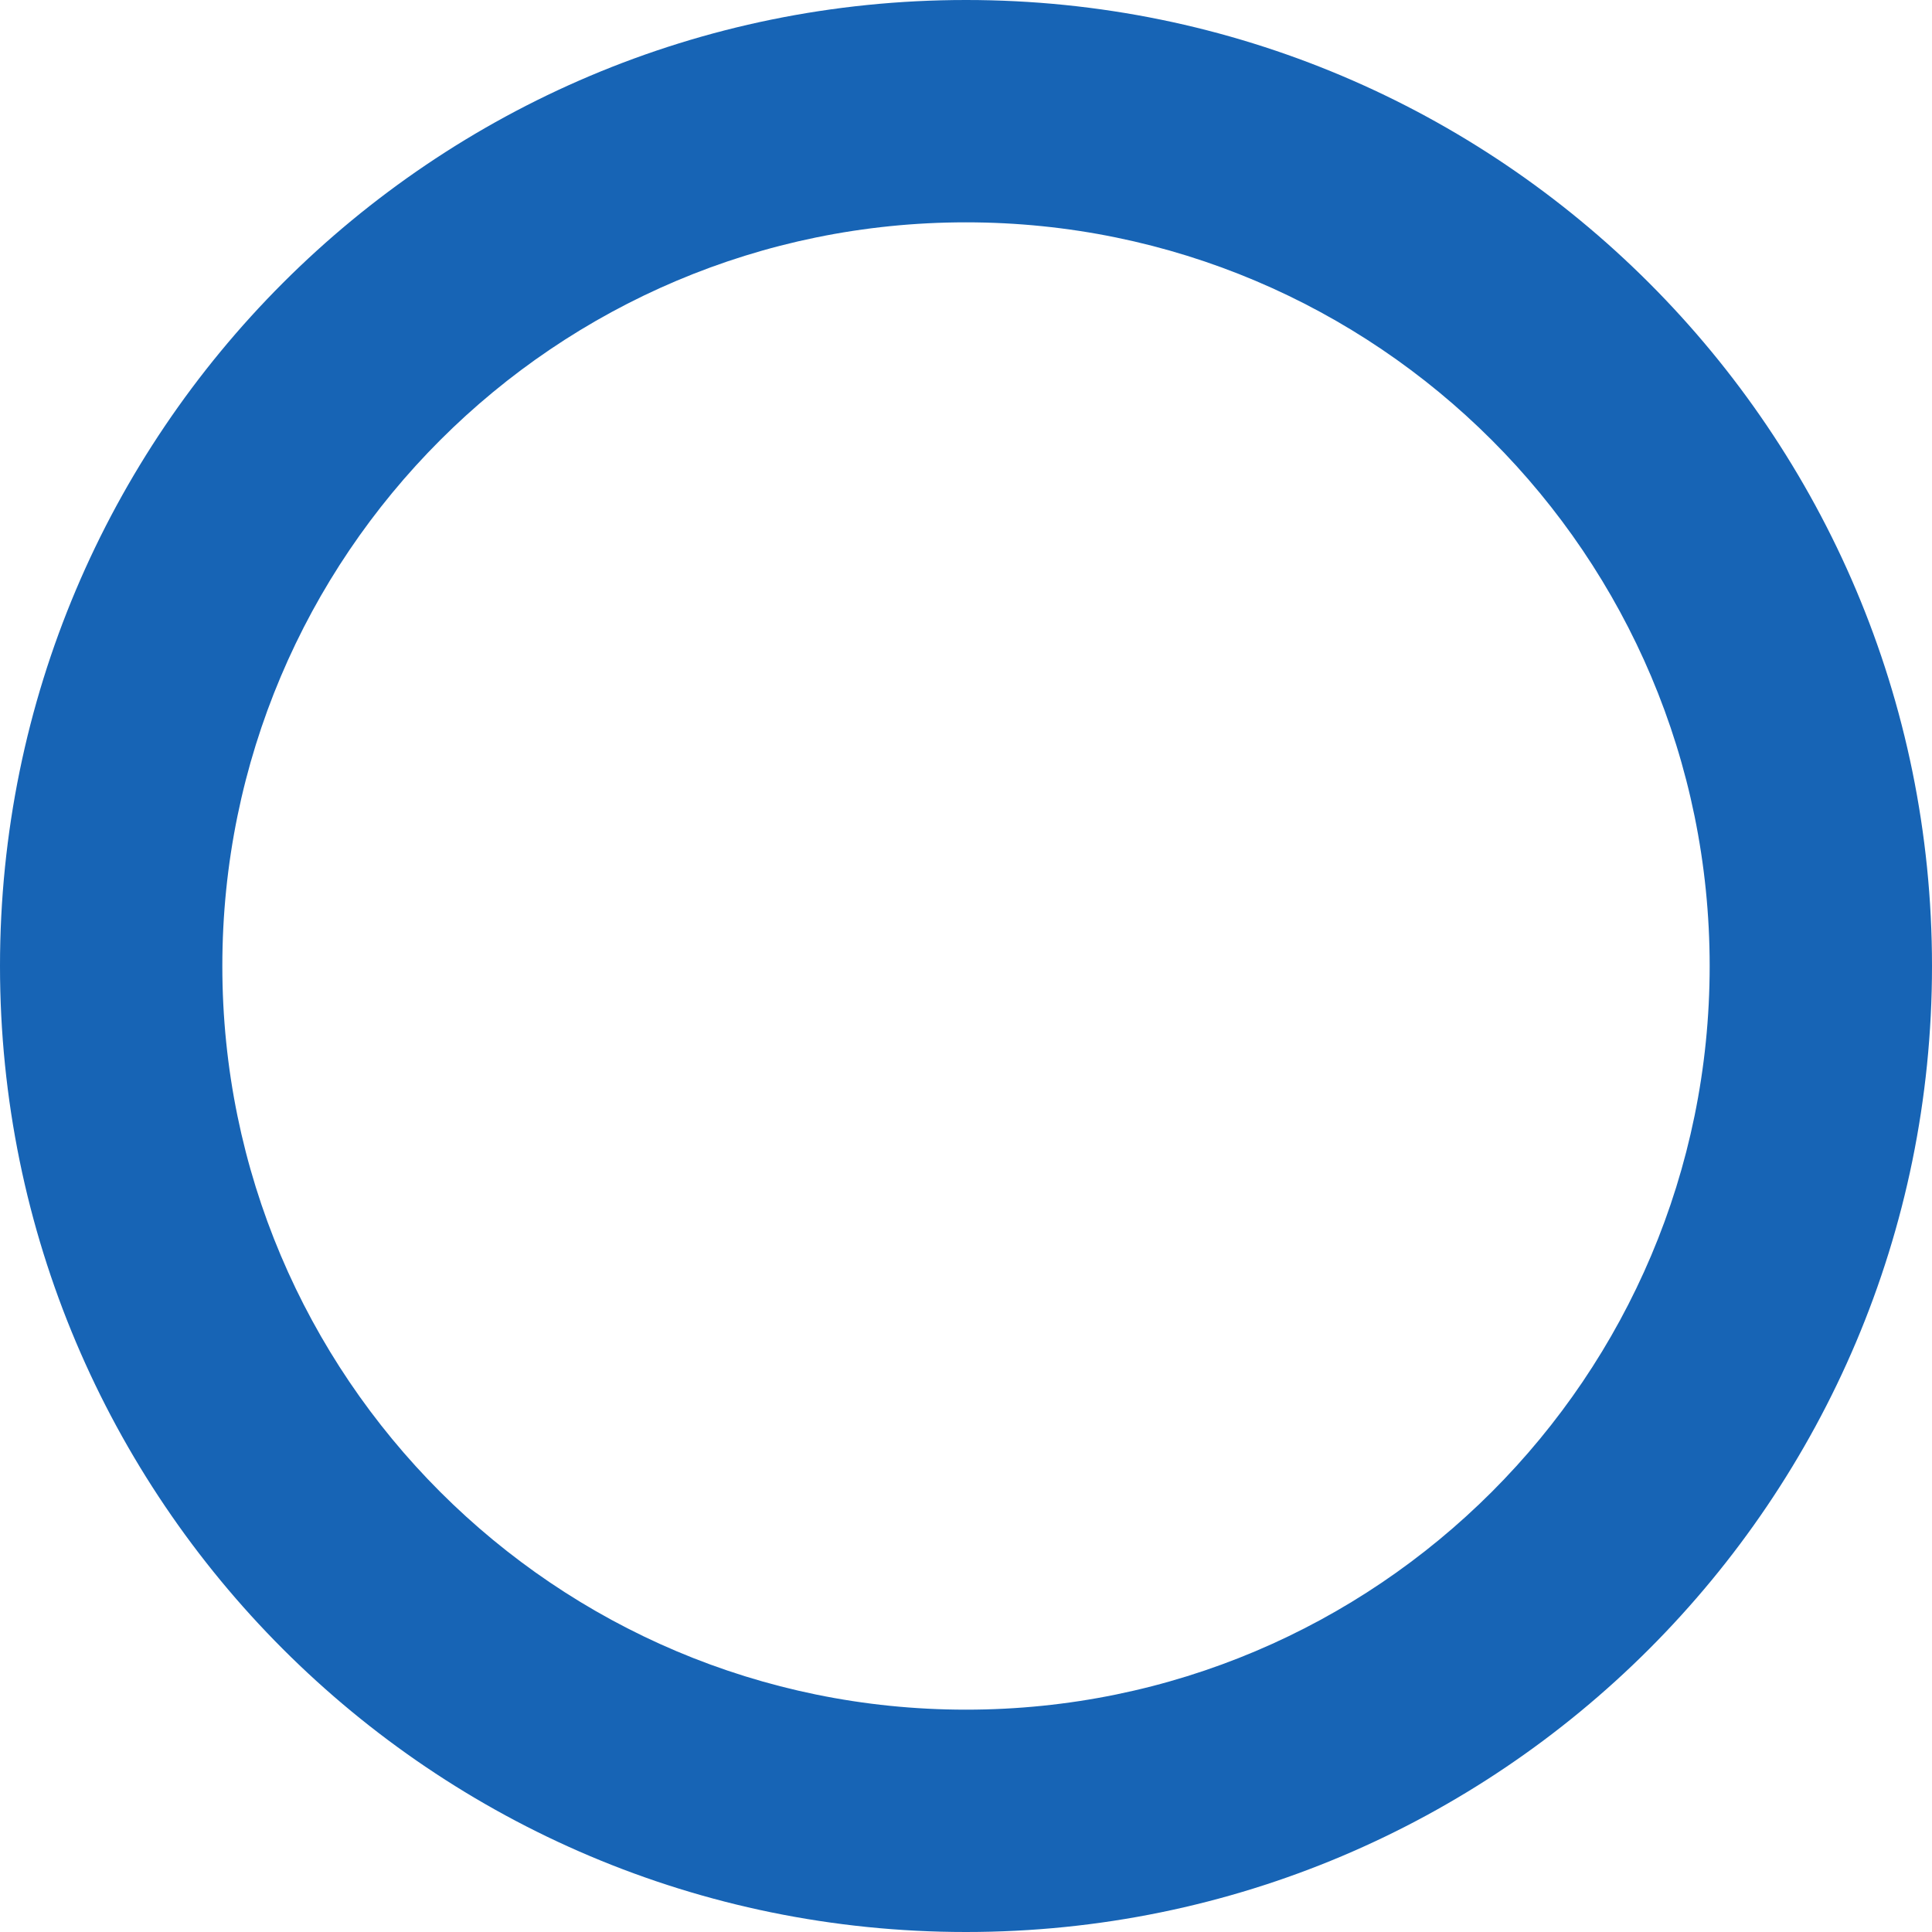
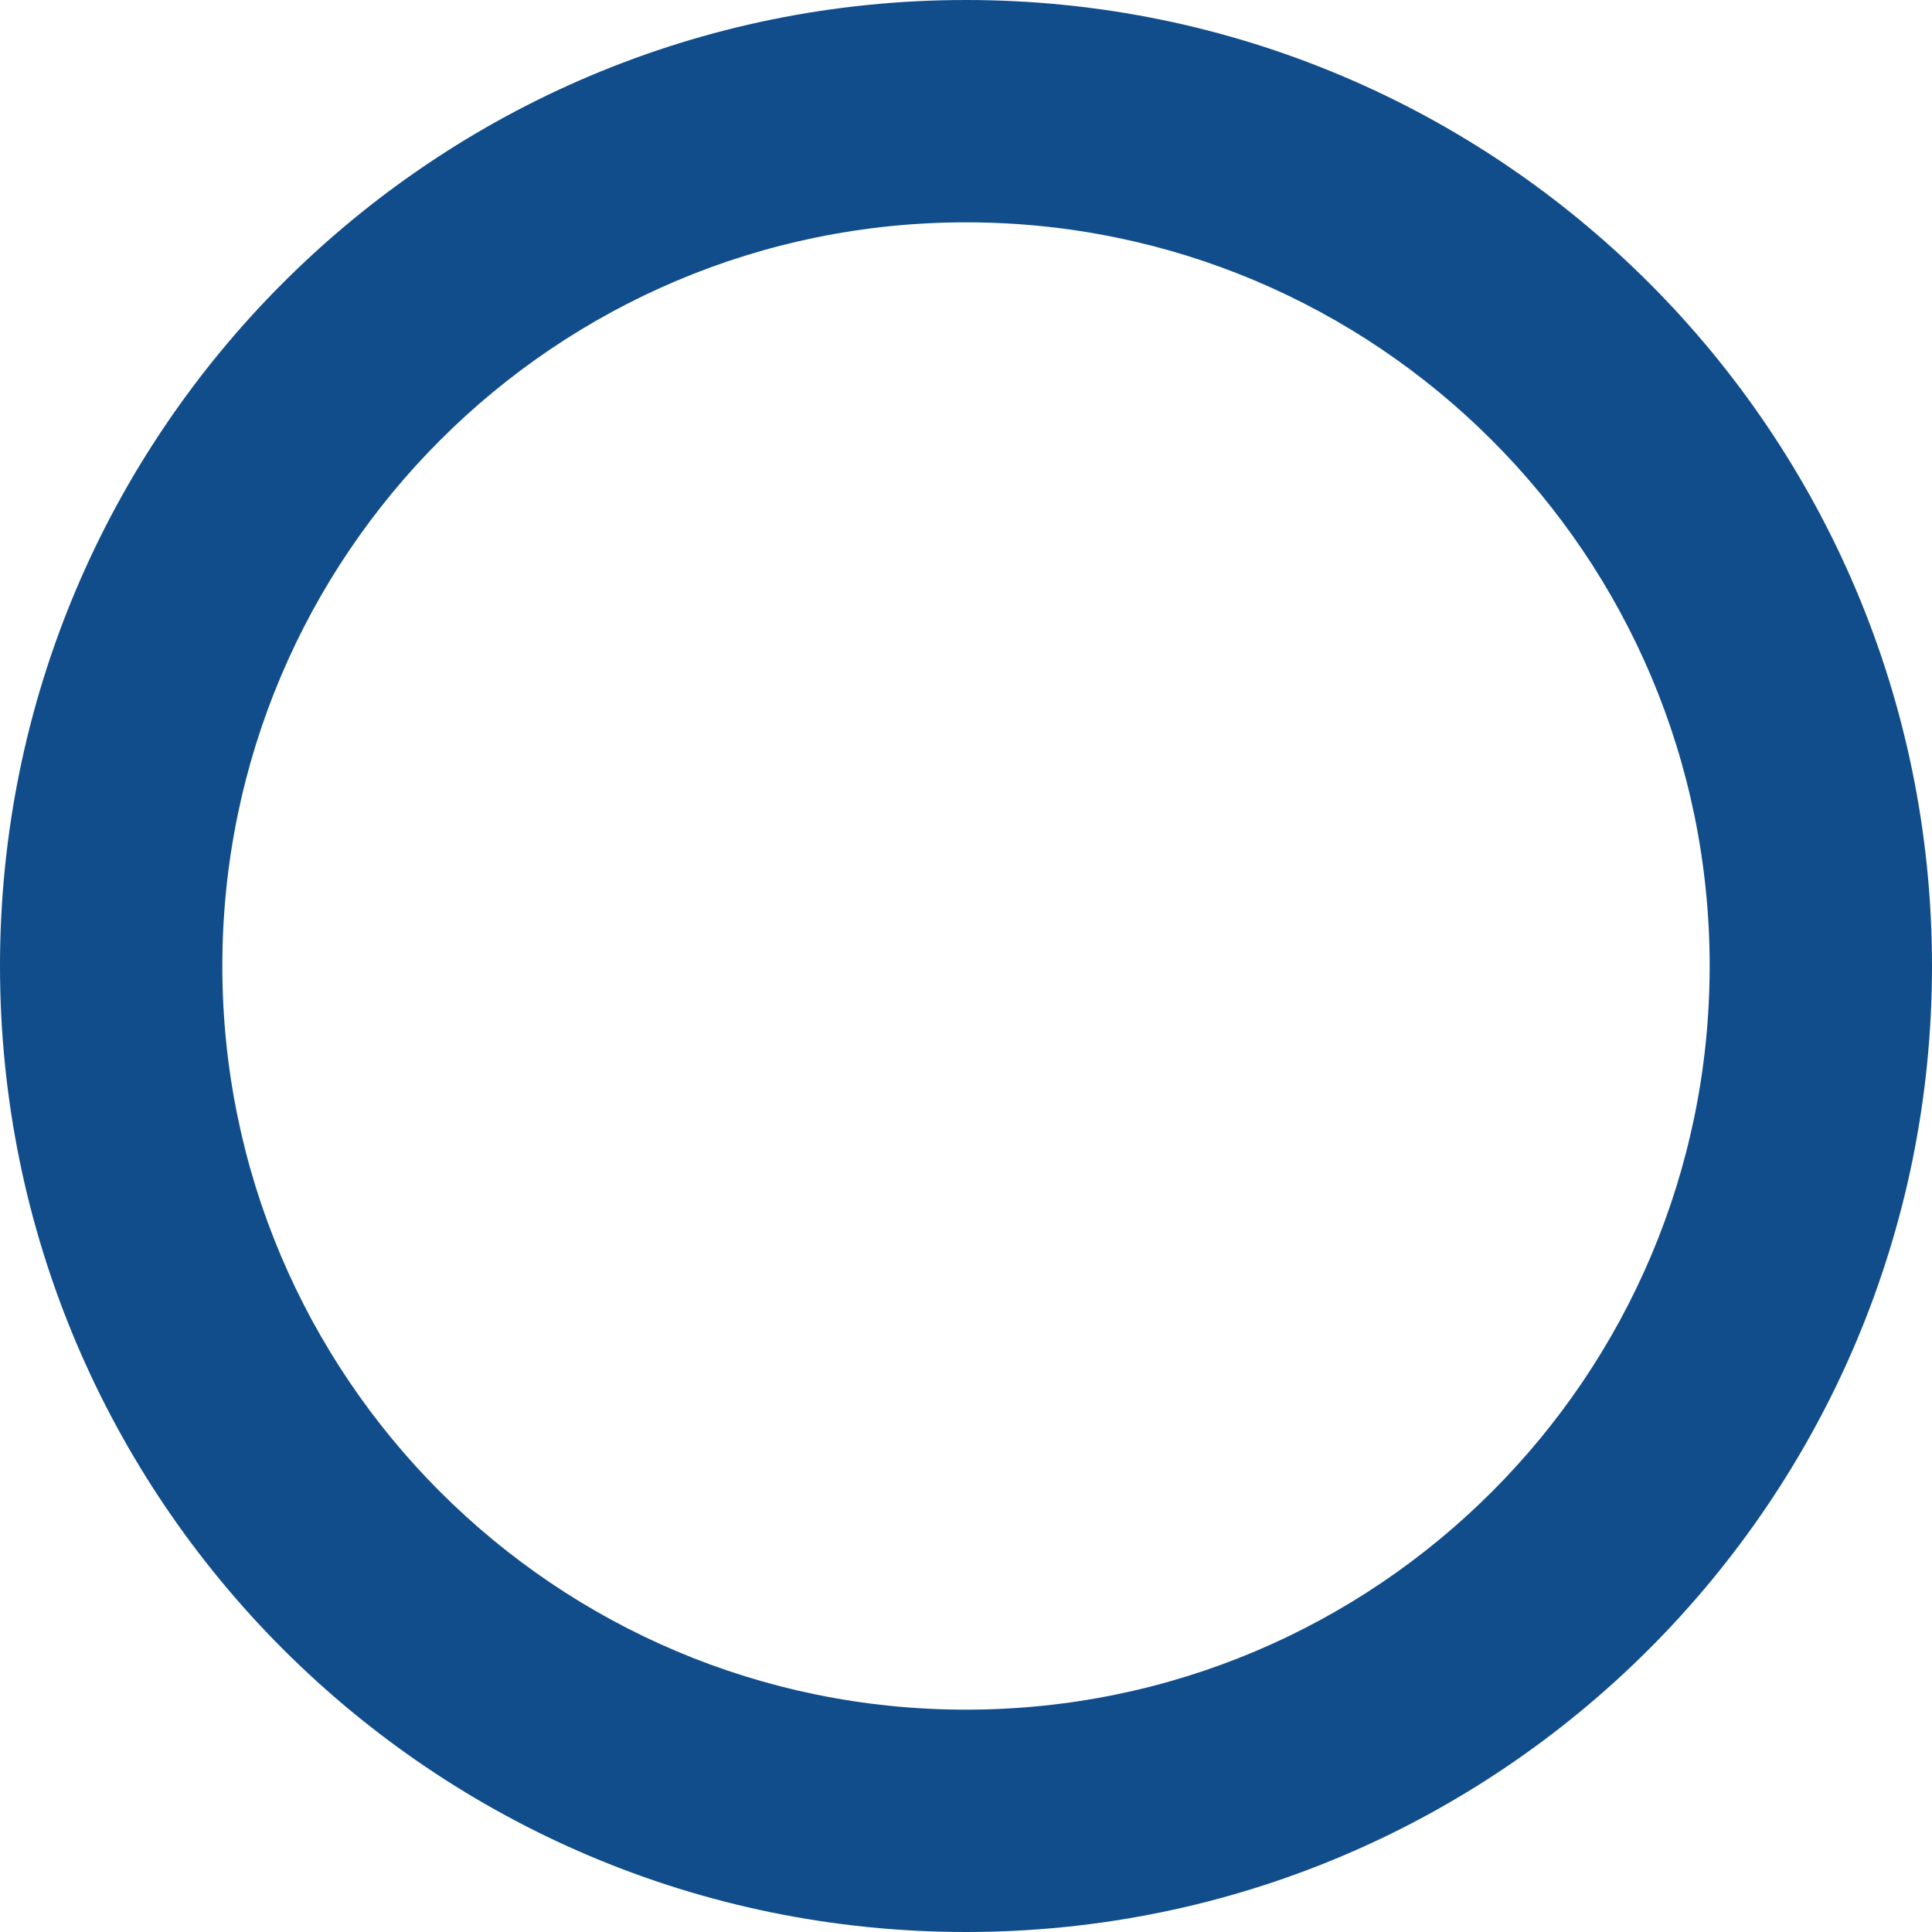
<svg xmlns="http://www.w3.org/2000/svg" width="100.334" height="100.334" viewBox="0 0 26.547 26.547" version="1.1" id="svg3295">
  <defs id="defs3292" />
  <g id="layer1">
-     <path id="path21577" style="display:inline;fill:#1764b5;fill-opacity:1;stroke-width:0.468;paint-order:markers fill stroke" d="M 13.273,5.3488681e-7 A 13.273,13.273 0 0 0 2.8848865e-6,13.274 13.273,13.273 0 0 0 13.273,26.547 13.273,13.273 0 0 0 26.547,13.274 13.273,13.273 0 0 0 13.273,5.3488681e-7 Z m 0,3.055 A 10.219,10.219 0 0 1 23.492,13.274 10.219,10.219 0 0 1 13.273,23.492 10.219,10.219 0 0 1 3.055,13.274 10.219,10.219 0 0 1 13.273,3.055 Z" />
+     <path id="path21577" style="display:inline;fill:#114d8b;fill-opacity:1;stroke-width:0.468;paint-order:markers fill stroke" d="M 13.273,5.3488681e-7 A 13.273,13.273 0 0 0 2.8848865e-6,13.274 13.273,13.273 0 0 0 13.273,26.547 13.273,13.273 0 0 0 26.547,13.274 13.273,13.273 0 0 0 13.273,5.3488681e-7 Z m 0,3.055 A 10.219,10.219 0 0 1 23.492,13.274 10.219,10.219 0 0 1 13.273,23.492 10.219,10.219 0 0 1 3.055,13.274 10.219,10.219 0 0 1 13.273,3.055 Z" />
  </g>
</svg>
